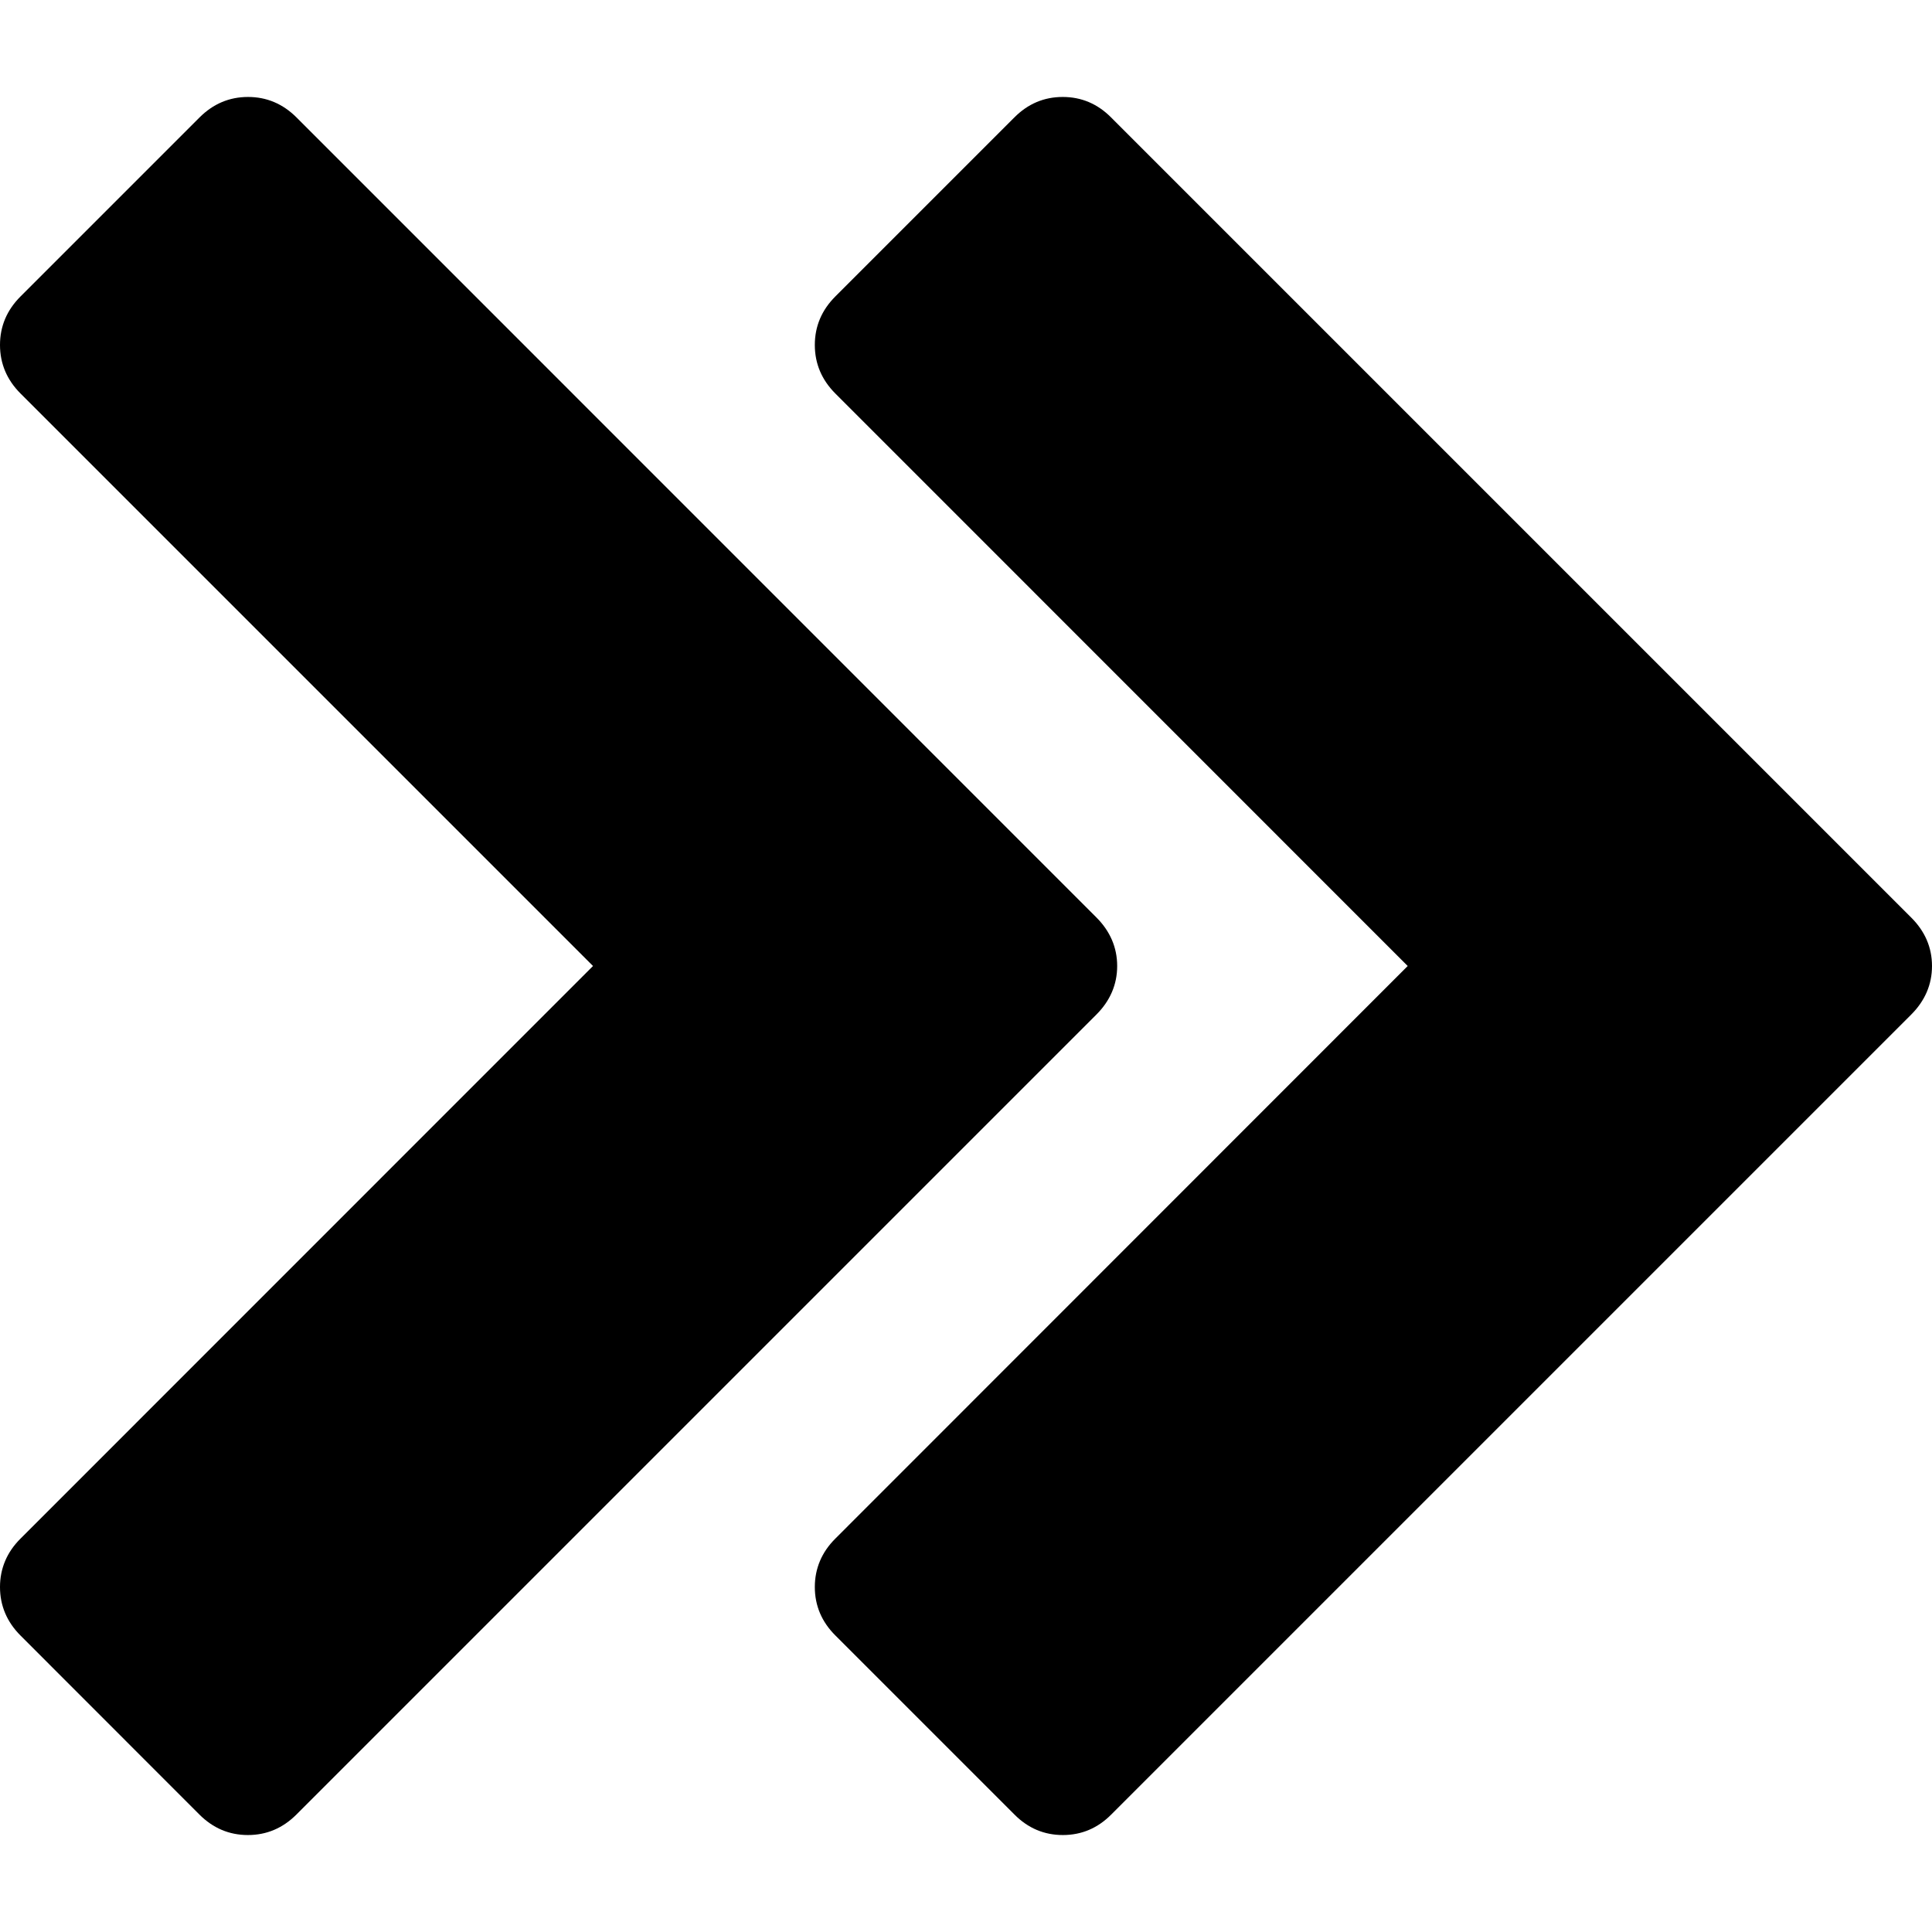
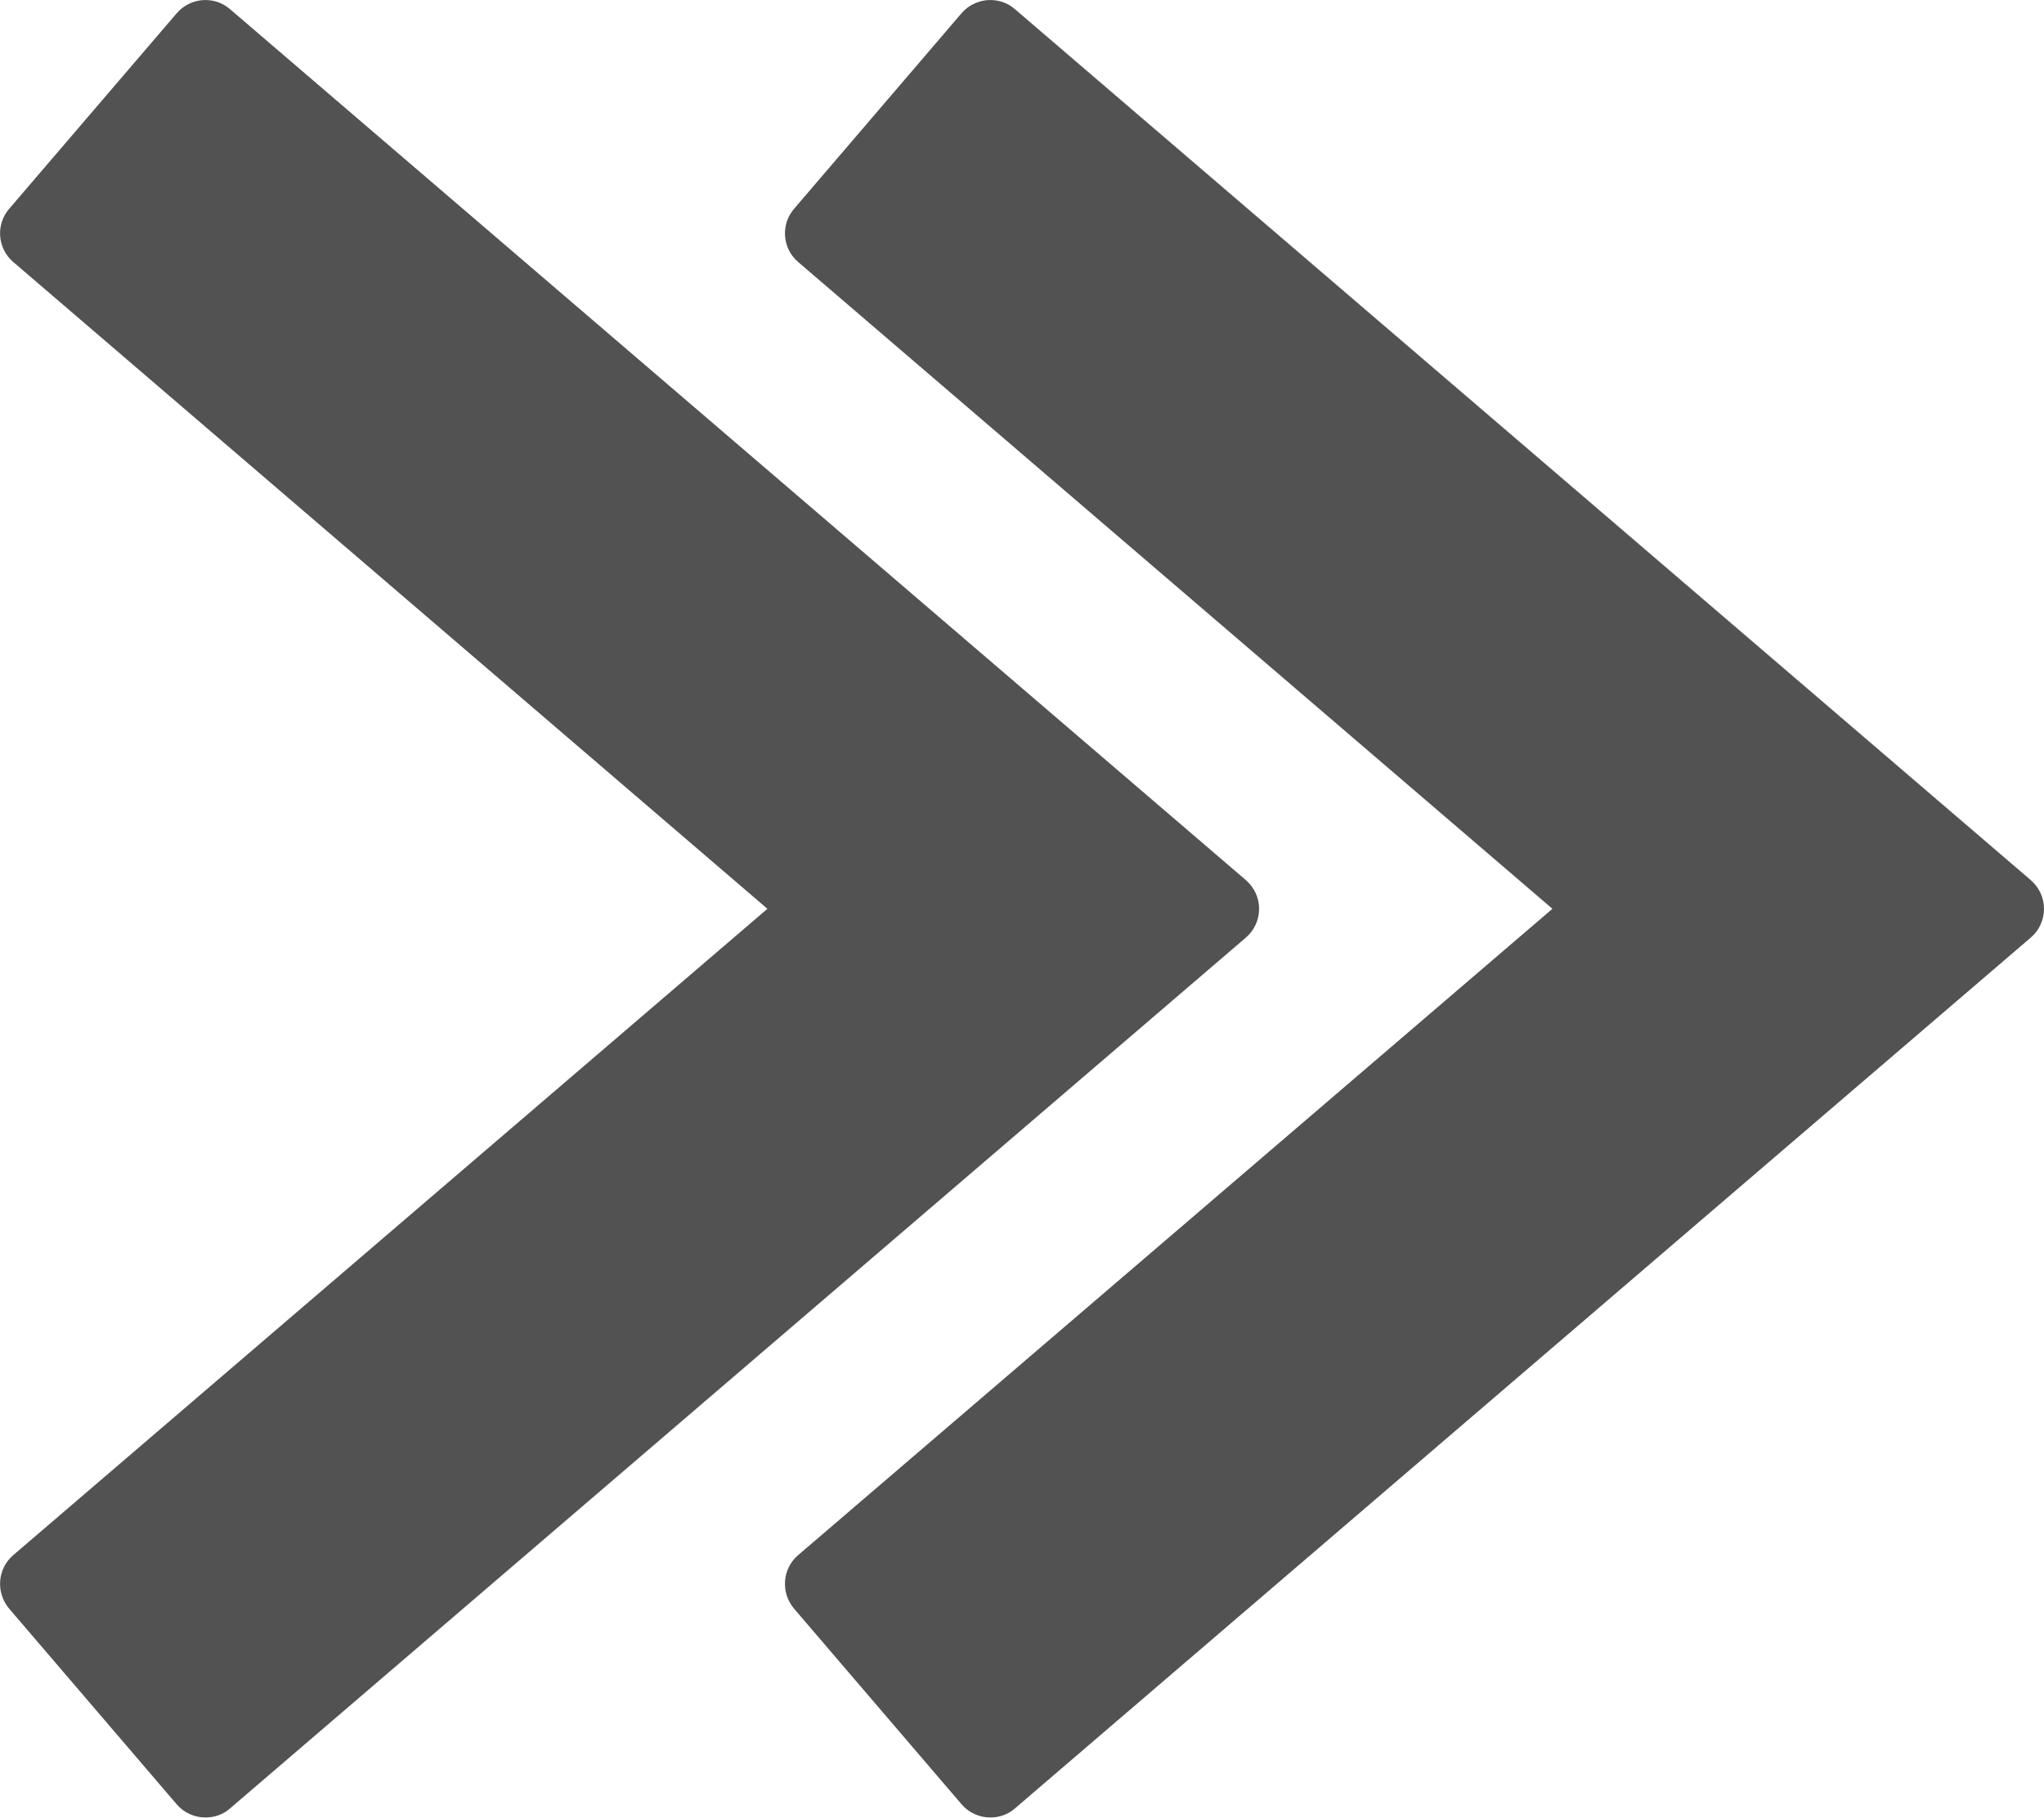
- <svg xmlns="http://www.w3.org/2000/svg" version="1.1" id="Layer_1" x="0px" y="0px" width="16px" height="16px" viewBox="0 0 16 16" enable-background="new 0 0 16 16" xml:space="preserve">
-   <path d="M0,13.143c0-0.153,0.057-0.289,0.17-0.401L4.911,8L0.17,3.259C0.057,3.146,0,3.011,0,2.857c0-0.155,0.057-0.289,0.17-0.402  l1.482-1.482c0.113-0.113,0.247-0.17,0.402-0.17c0.155,0,0.289,0.057,0.402,0.17L9.08,7.598C9.193,7.711,9.252,7.846,9.252,8  S9.193,8.289,9.08,8.402l-6.625,6.625c-0.113,0.113-0.247,0.17-0.402,0.17c-0.155,0-0.289-0.057-0.402-0.17L0.17,13.545  C0.057,13.432,0,13.297,0,13.143z" />
-   <path d="M6.748,13.143c0-0.153,0.057-0.289,0.17-0.401L11.658,8l-4.74-4.741c-0.113-0.113-0.17-0.248-0.17-0.402  c0-0.155,0.057-0.289,0.17-0.402L8.4,0.973c0.112-0.113,0.246-0.17,0.401-0.17s0.289,0.057,0.401,0.17l6.625,6.625  C15.941,7.711,16,7.846,16,8s-0.059,0.289-0.172,0.402l-6.625,6.625c-0.112,0.113-0.246,0.17-0.401,0.17s-0.289-0.057-0.401-0.17  l-1.482-1.482C6.805,13.432,6.748,13.297,6.748,13.143z" />
+ <svg xmlns="http://www.w3.org/2000/svg" version="1.1" id="Layer_1" x="0px" y="0px" width="18px" height="16px" viewBox="-3 0 18 16" enable-background="new -3 0 18 16" xml:space="preserve">
+   <path fill="#515251" d="M7.971,7.748l-8.945-7.667c-0.067-0.058-0.151-0.086-0.243-0.08c-0.088,0.008-0.17,0.049-0.227,0.116  l-1.475,1.721c-0.12,0.139-0.104,0.35,0.036,0.469l6.641,5.694l-6.641,5.69c-0.14,0.119-0.156,0.33-0.036,0.472l1.475,1.722  c0.066,0.077,0.16,0.116,0.253,0.116c0.077,0,0.154-0.024,0.217-0.08l8.945-7.666c0.074-0.063,0.117-0.156,0.117-0.254  S8.045,7.812,7.971,7.748" />
+   <path fill="#515251" d="M14.883,7.748L5.938,0.081c-0.066-0.058-0.15-0.086-0.243-0.08C5.606,0.009,5.524,0.05,5.467,0.117  L3.993,1.838c-0.12,0.139-0.104,0.35,0.036,0.469l6.642,5.694l-6.642,5.69c-0.14,0.119-0.156,0.33-0.036,0.472l1.475,1.722  c0.066,0.077,0.16,0.116,0.253,0.116c0.076,0,0.154-0.024,0.217-0.08l8.945-7.666C14.957,8.192,15,8.099,15,8.001  S14.957,7.812,14.883,7.748" />
</svg>
